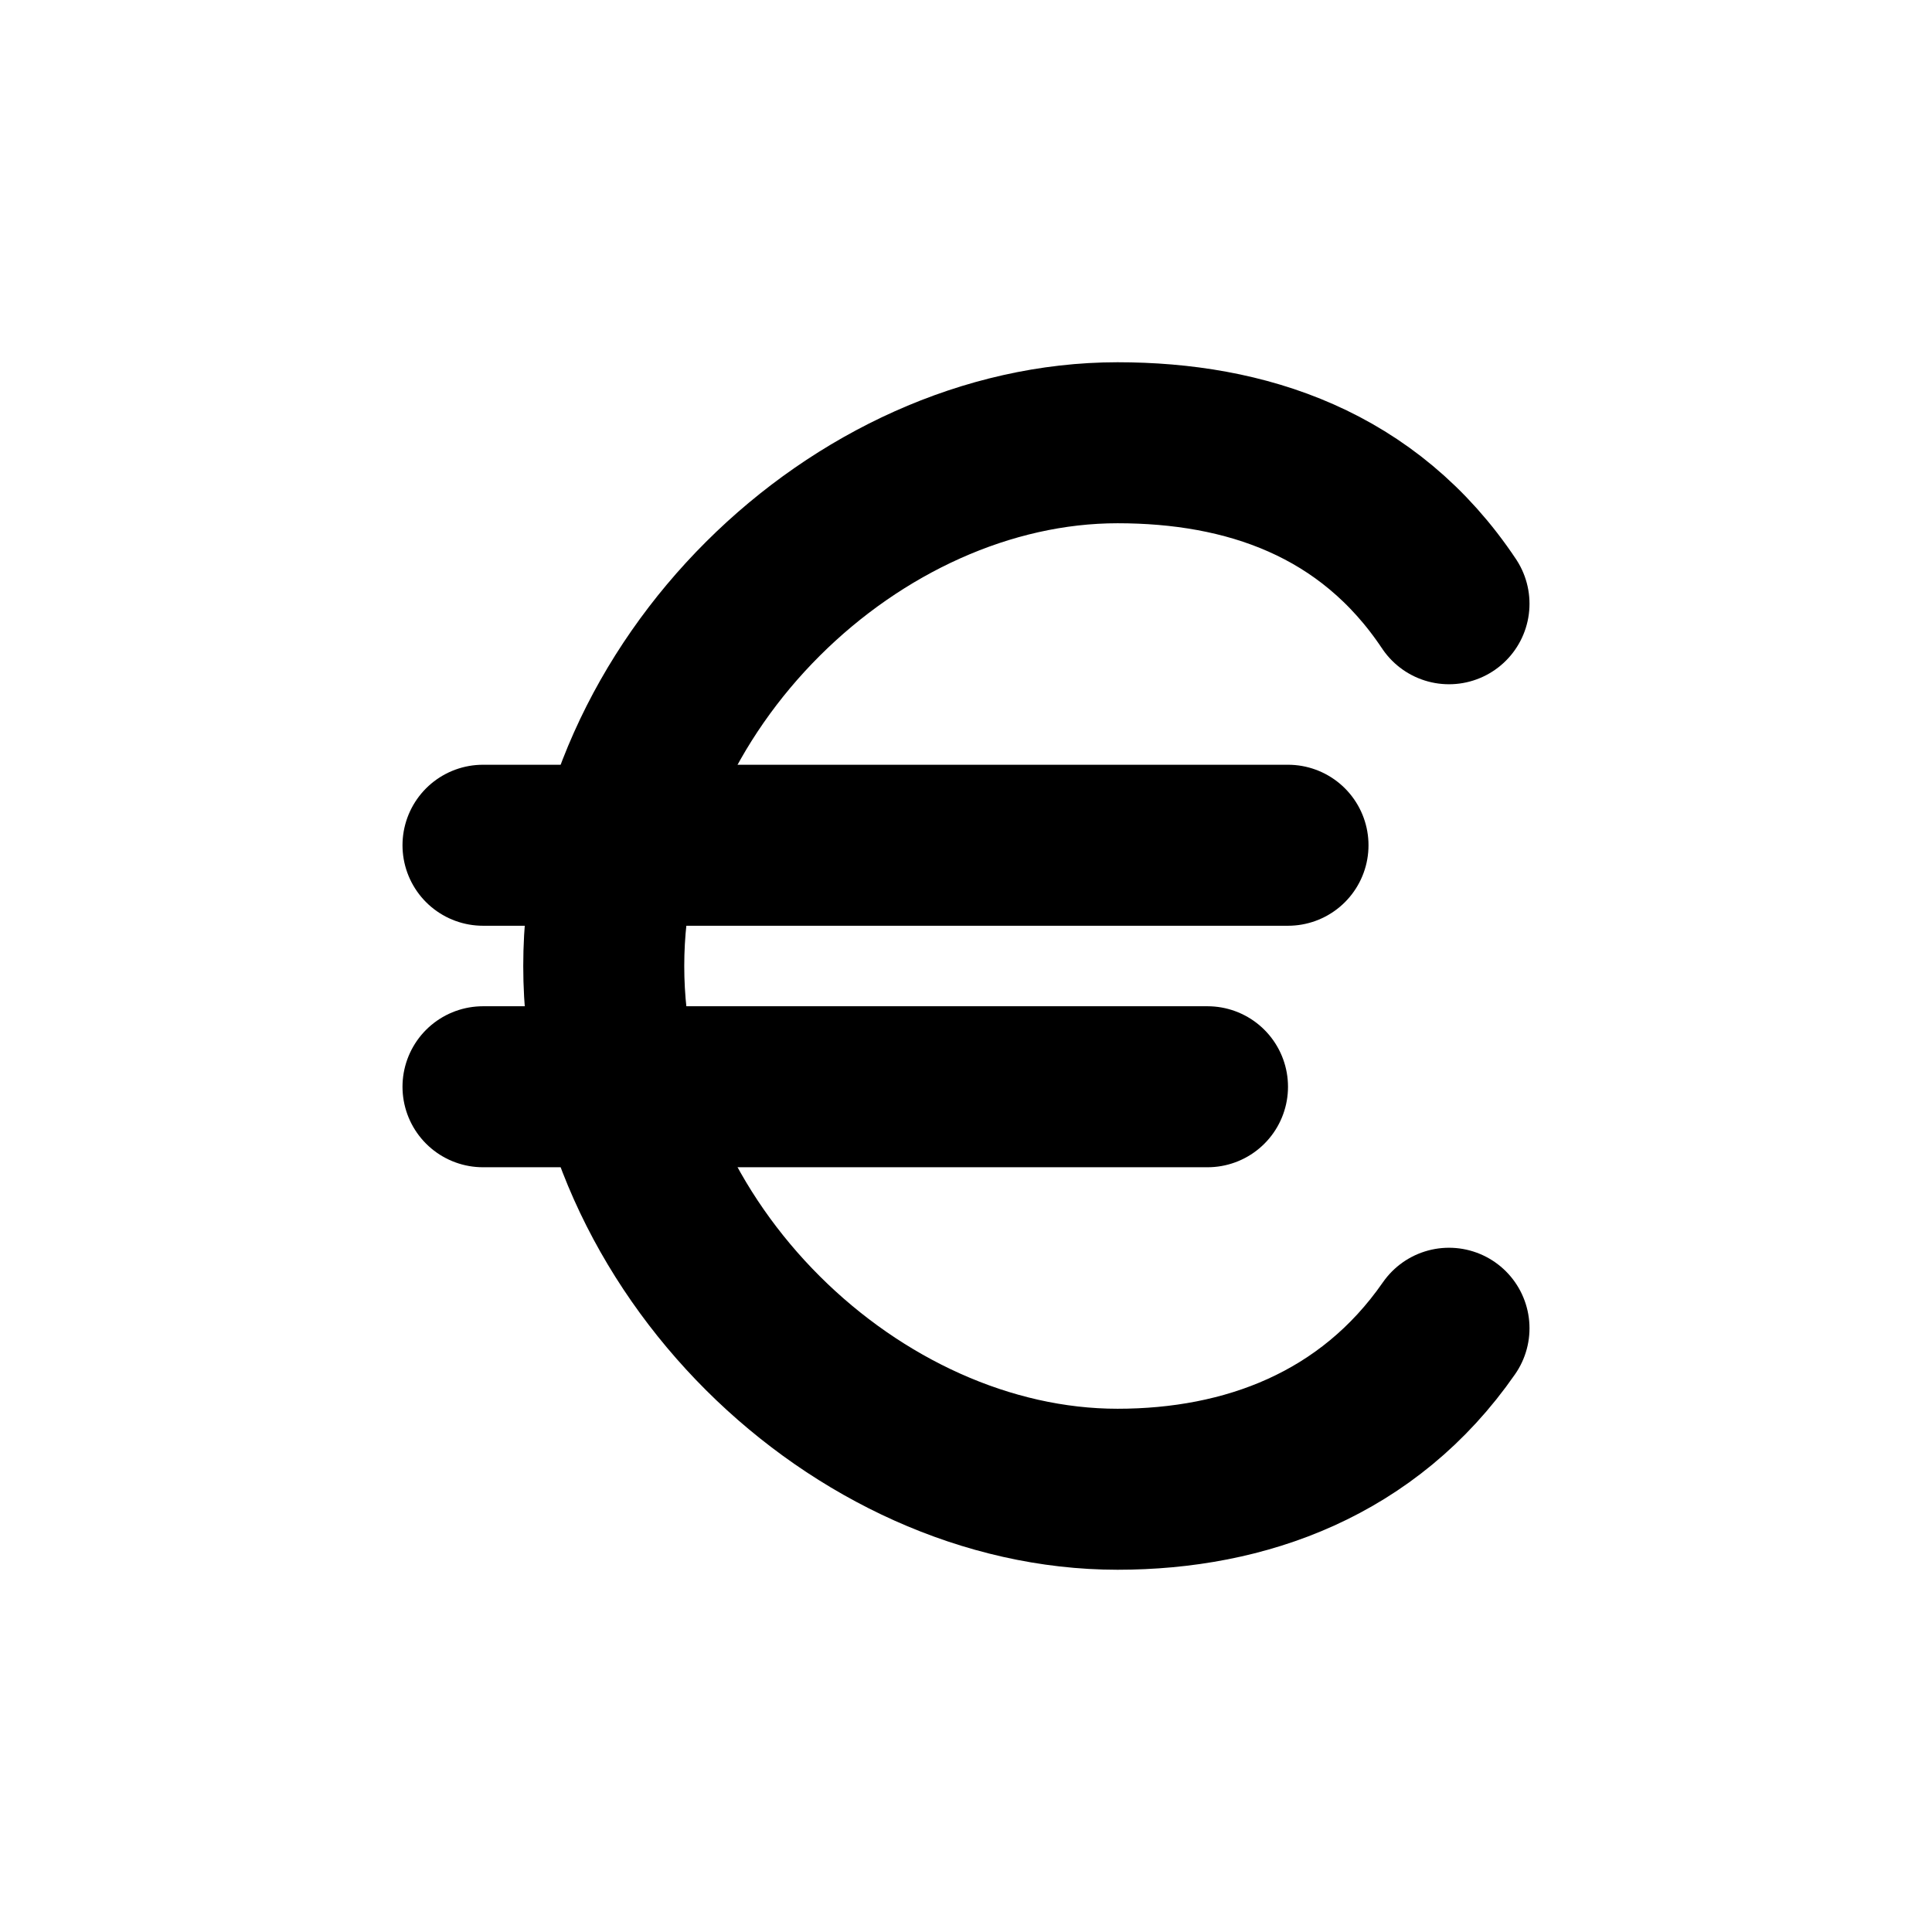
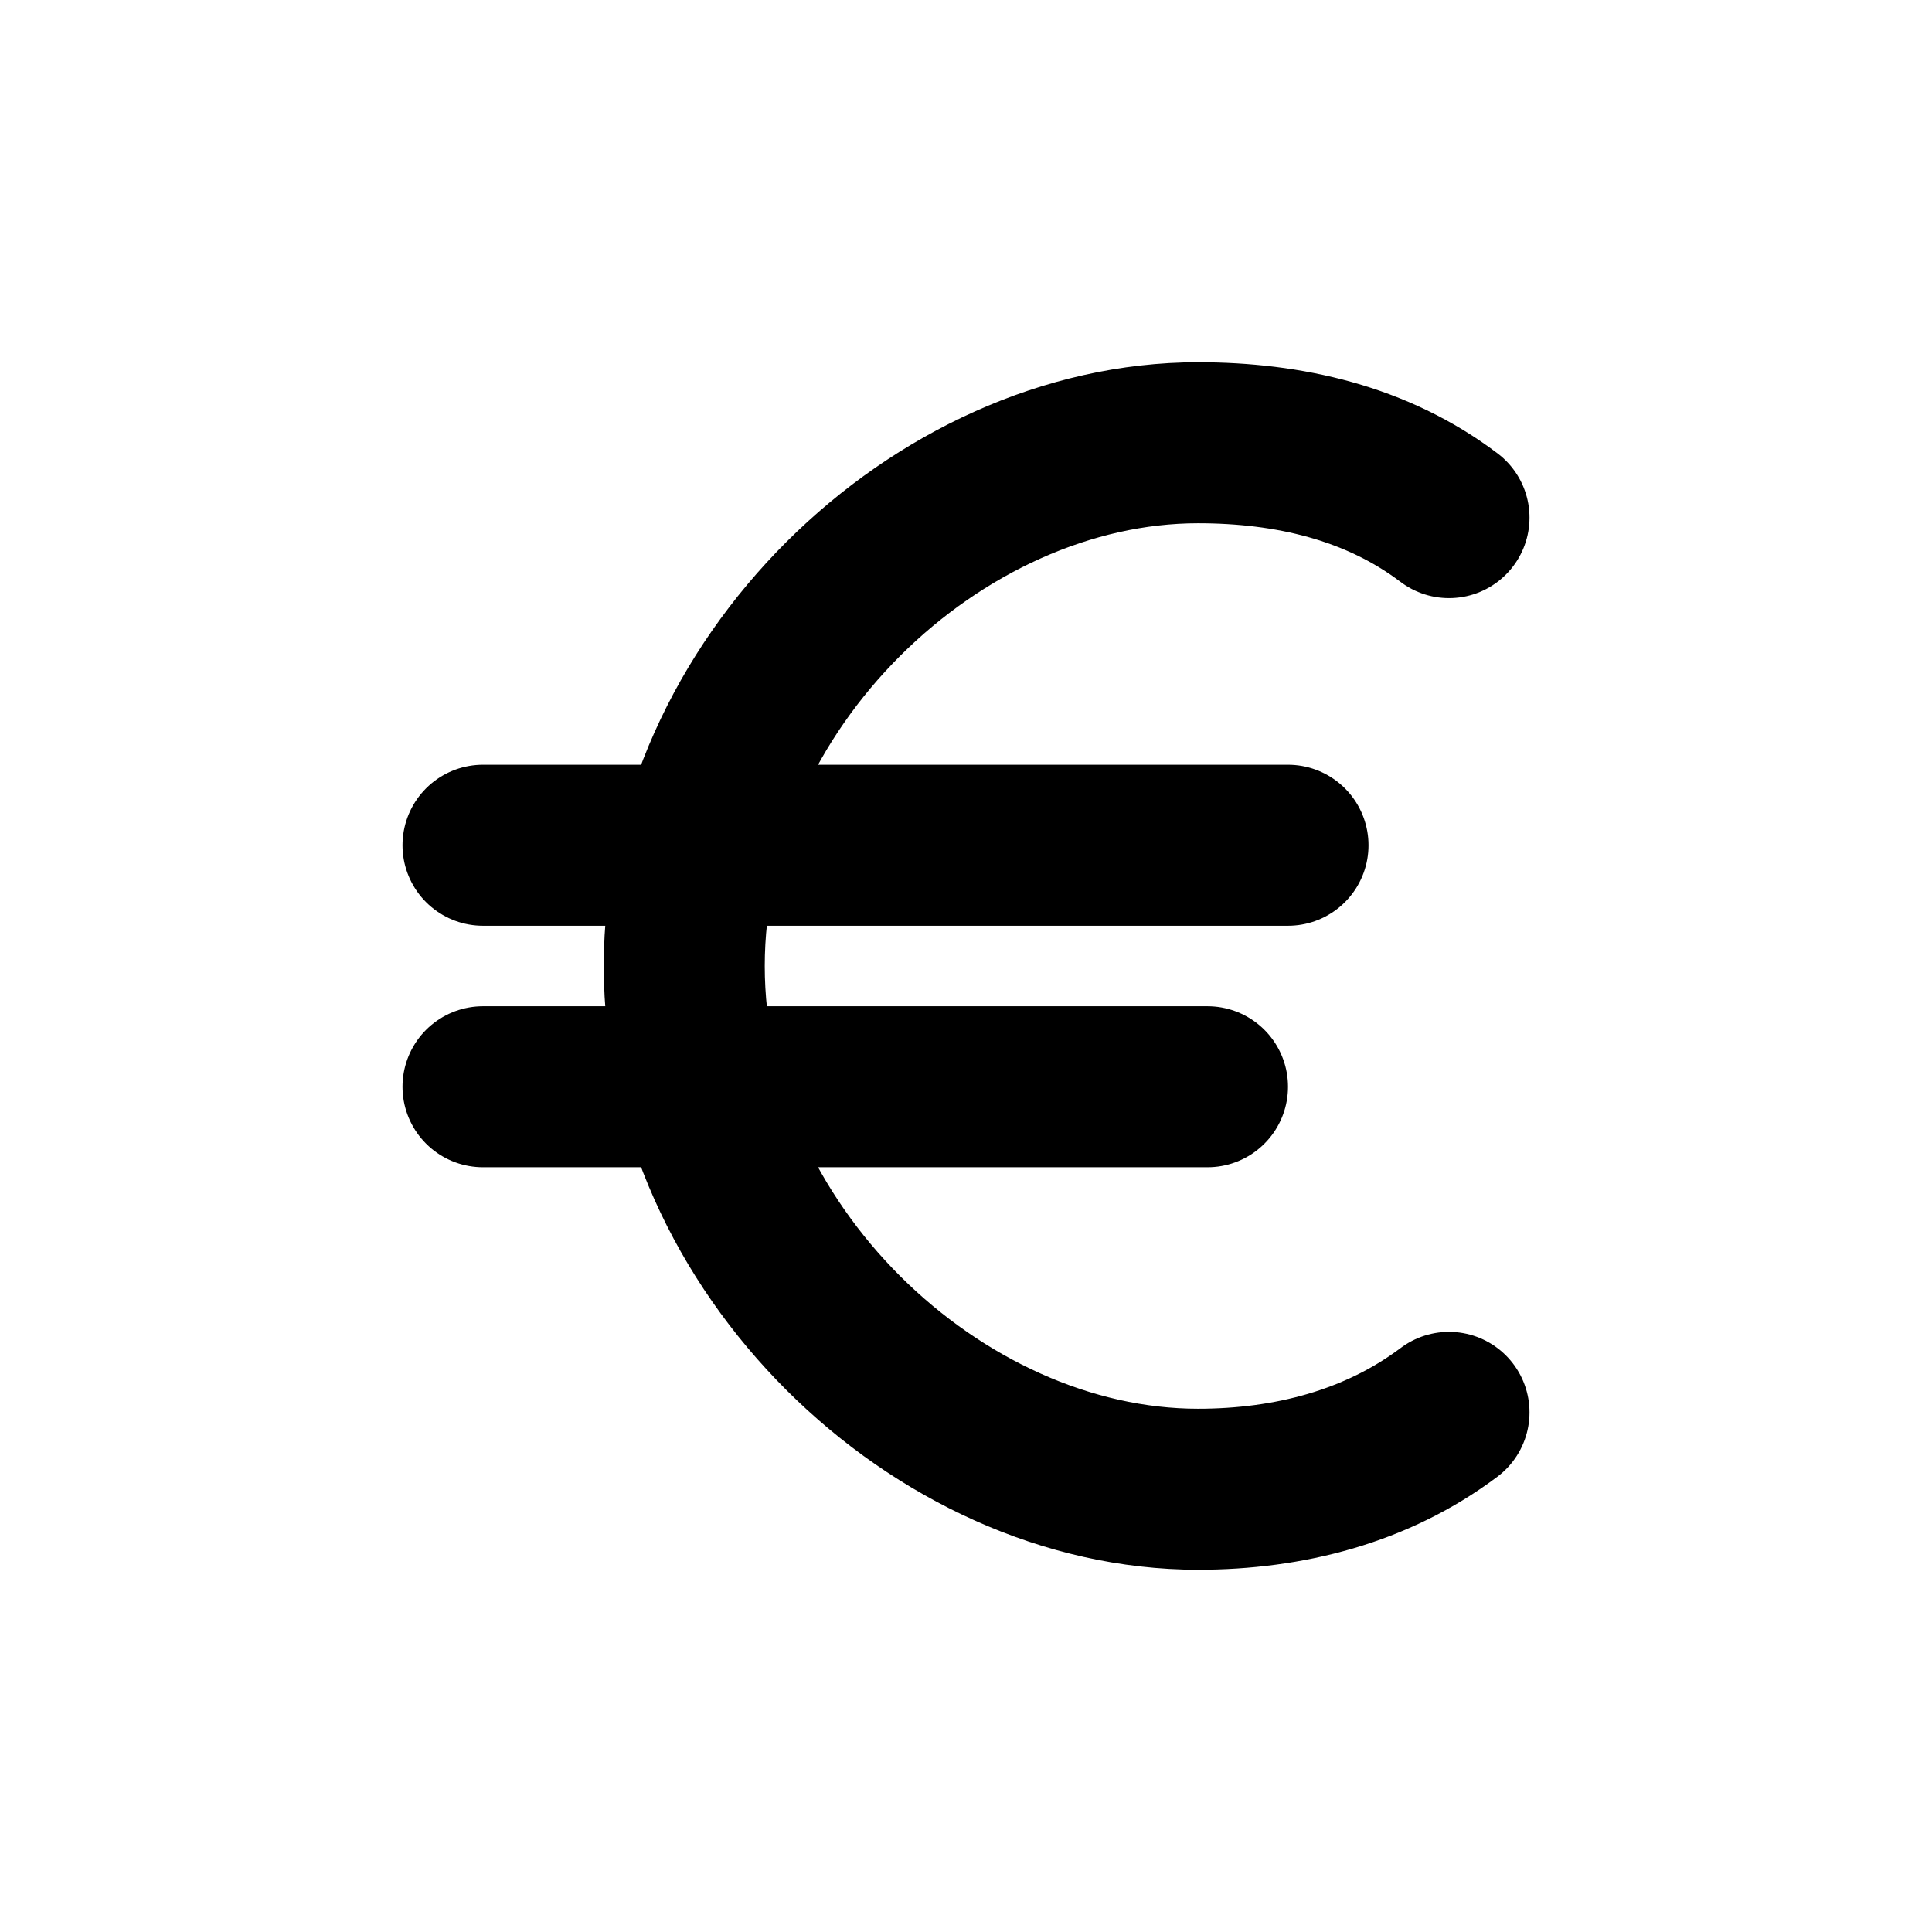
<svg xmlns="http://www.w3.org/2000/svg" width="24" height="24" viewBox="0 0 24 24" fill="none" stroke="currentColor" stroke-width="2" stroke-linecap="round" stroke-linejoin="round">
  <path d="M16 10.5H6" />
  <path d="M15 13.5H6" />
-   <path d="M18 16.5c-1 1.441-2.53 2-4.118 2-3.235 0-6.382-3-6.382-6.5s3.147-6.5 6.382-6.5C15.471 5.5 17 6 18 7.5" />
+   <path d="M18 17.545c-.898.675-1.993.955-3.118.955-3.235 0-6.382-3-6.382-6.5s3.147-6.5 6.382-6.5c1.125 0 2.22.25 3.118.93" />
</svg>
